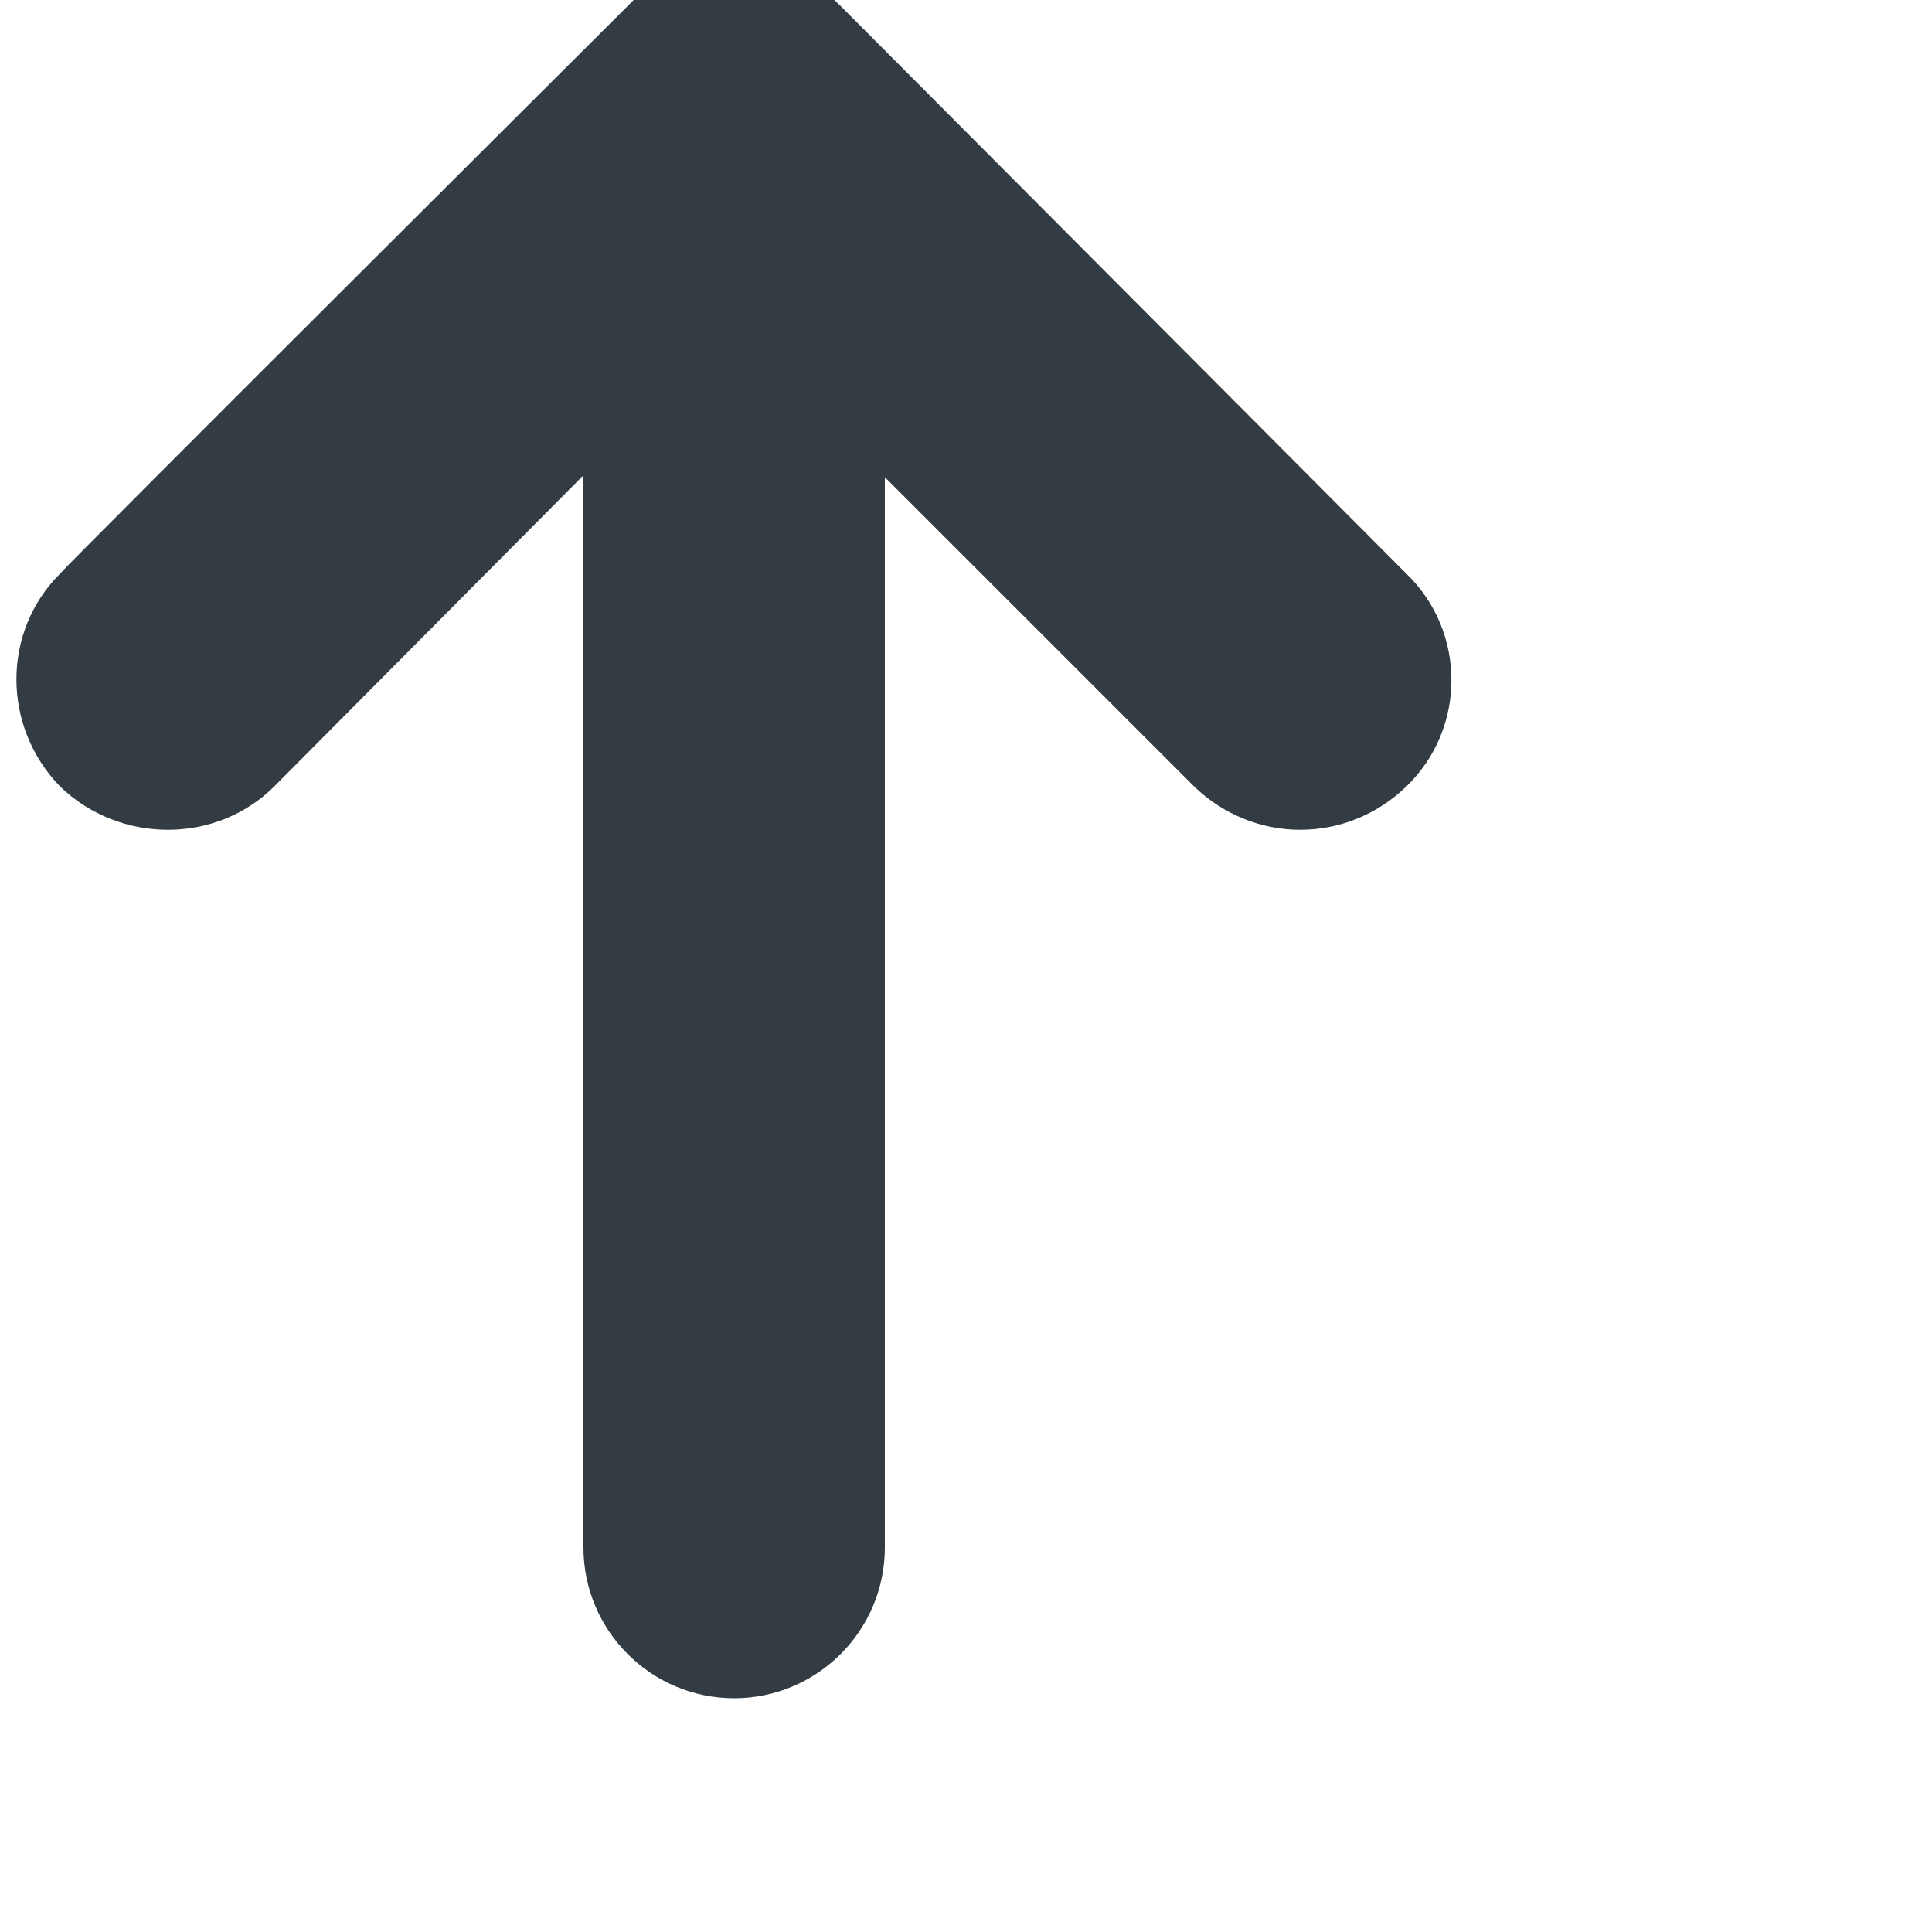
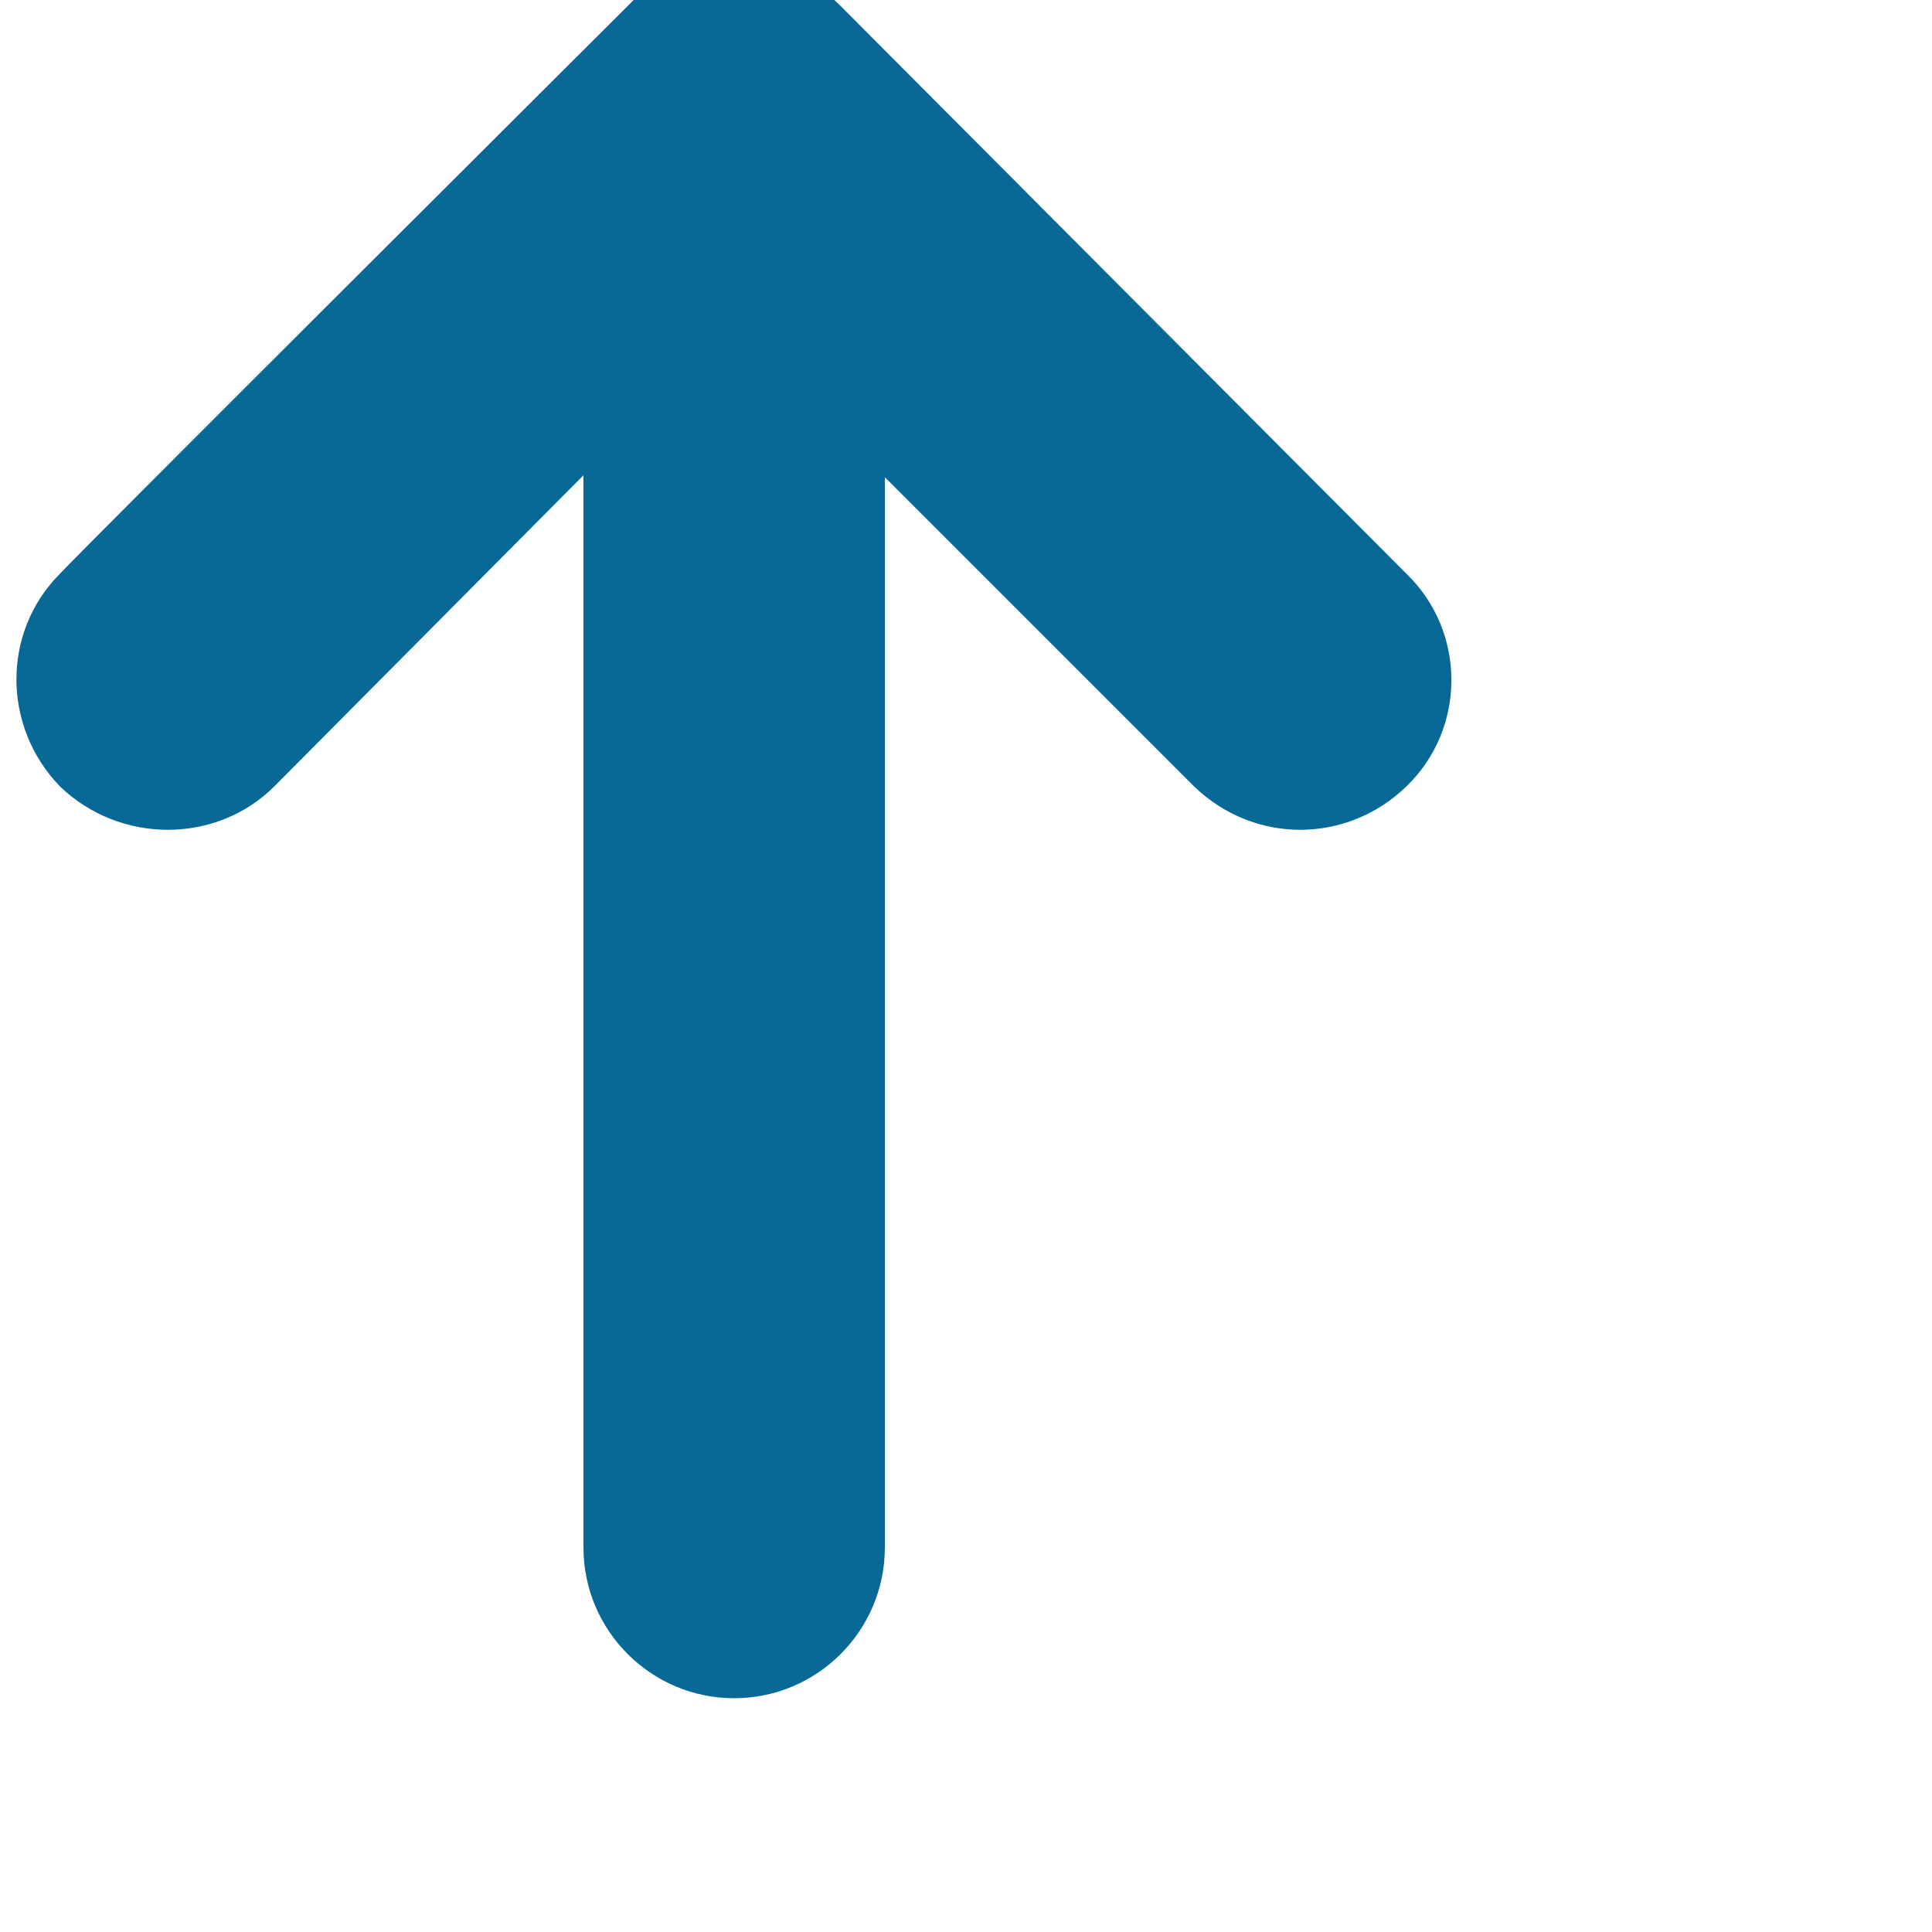
<svg xmlns="http://www.w3.org/2000/svg" class="icon-leading" width="20" height="20" viewBox="0 0 100 100">
  <g>
-     <g style="fill:#323c42; margin-right: 4px;">
-       <svg fill="#323c42" version="1.1" x="-12px" y="-7px" viewBox="0 0 100 100" enable-background="new 0 0 100 100" xml:space="preserve">
+     <g style="fill:#086996; margin-right: 4px;">
+       <svg fill="#086996" version="1.1" x="-12px" y="-7px" viewBox="0 0 100 100" enable-background="new 0 0 100 100" xml:space="preserve">
        <path d="M57.8,31.7c3.2,3.2,15.8,15.8,16,16c3.1,3,7.9,3,11,0c3.1-3,3.1-8,0-11C84.6,36.5,55.5,7.3,55.5,7.3c-3.1-3.1-8.1-3.1-11,0  c0,0-28.8,28.7-29.4,29.4c-3,3-3,7.9,0,11c3.1,3,8.1,3,11.1,0c0.6-0.6,16-16.1,16-16.1v55.5c0,4.3,3.5,7.8,7.8,7.8  c4.3,0,7.8-3.5,7.8-7.8V31.7z" />
      </svg>
    </g>
  </g>
</svg>
